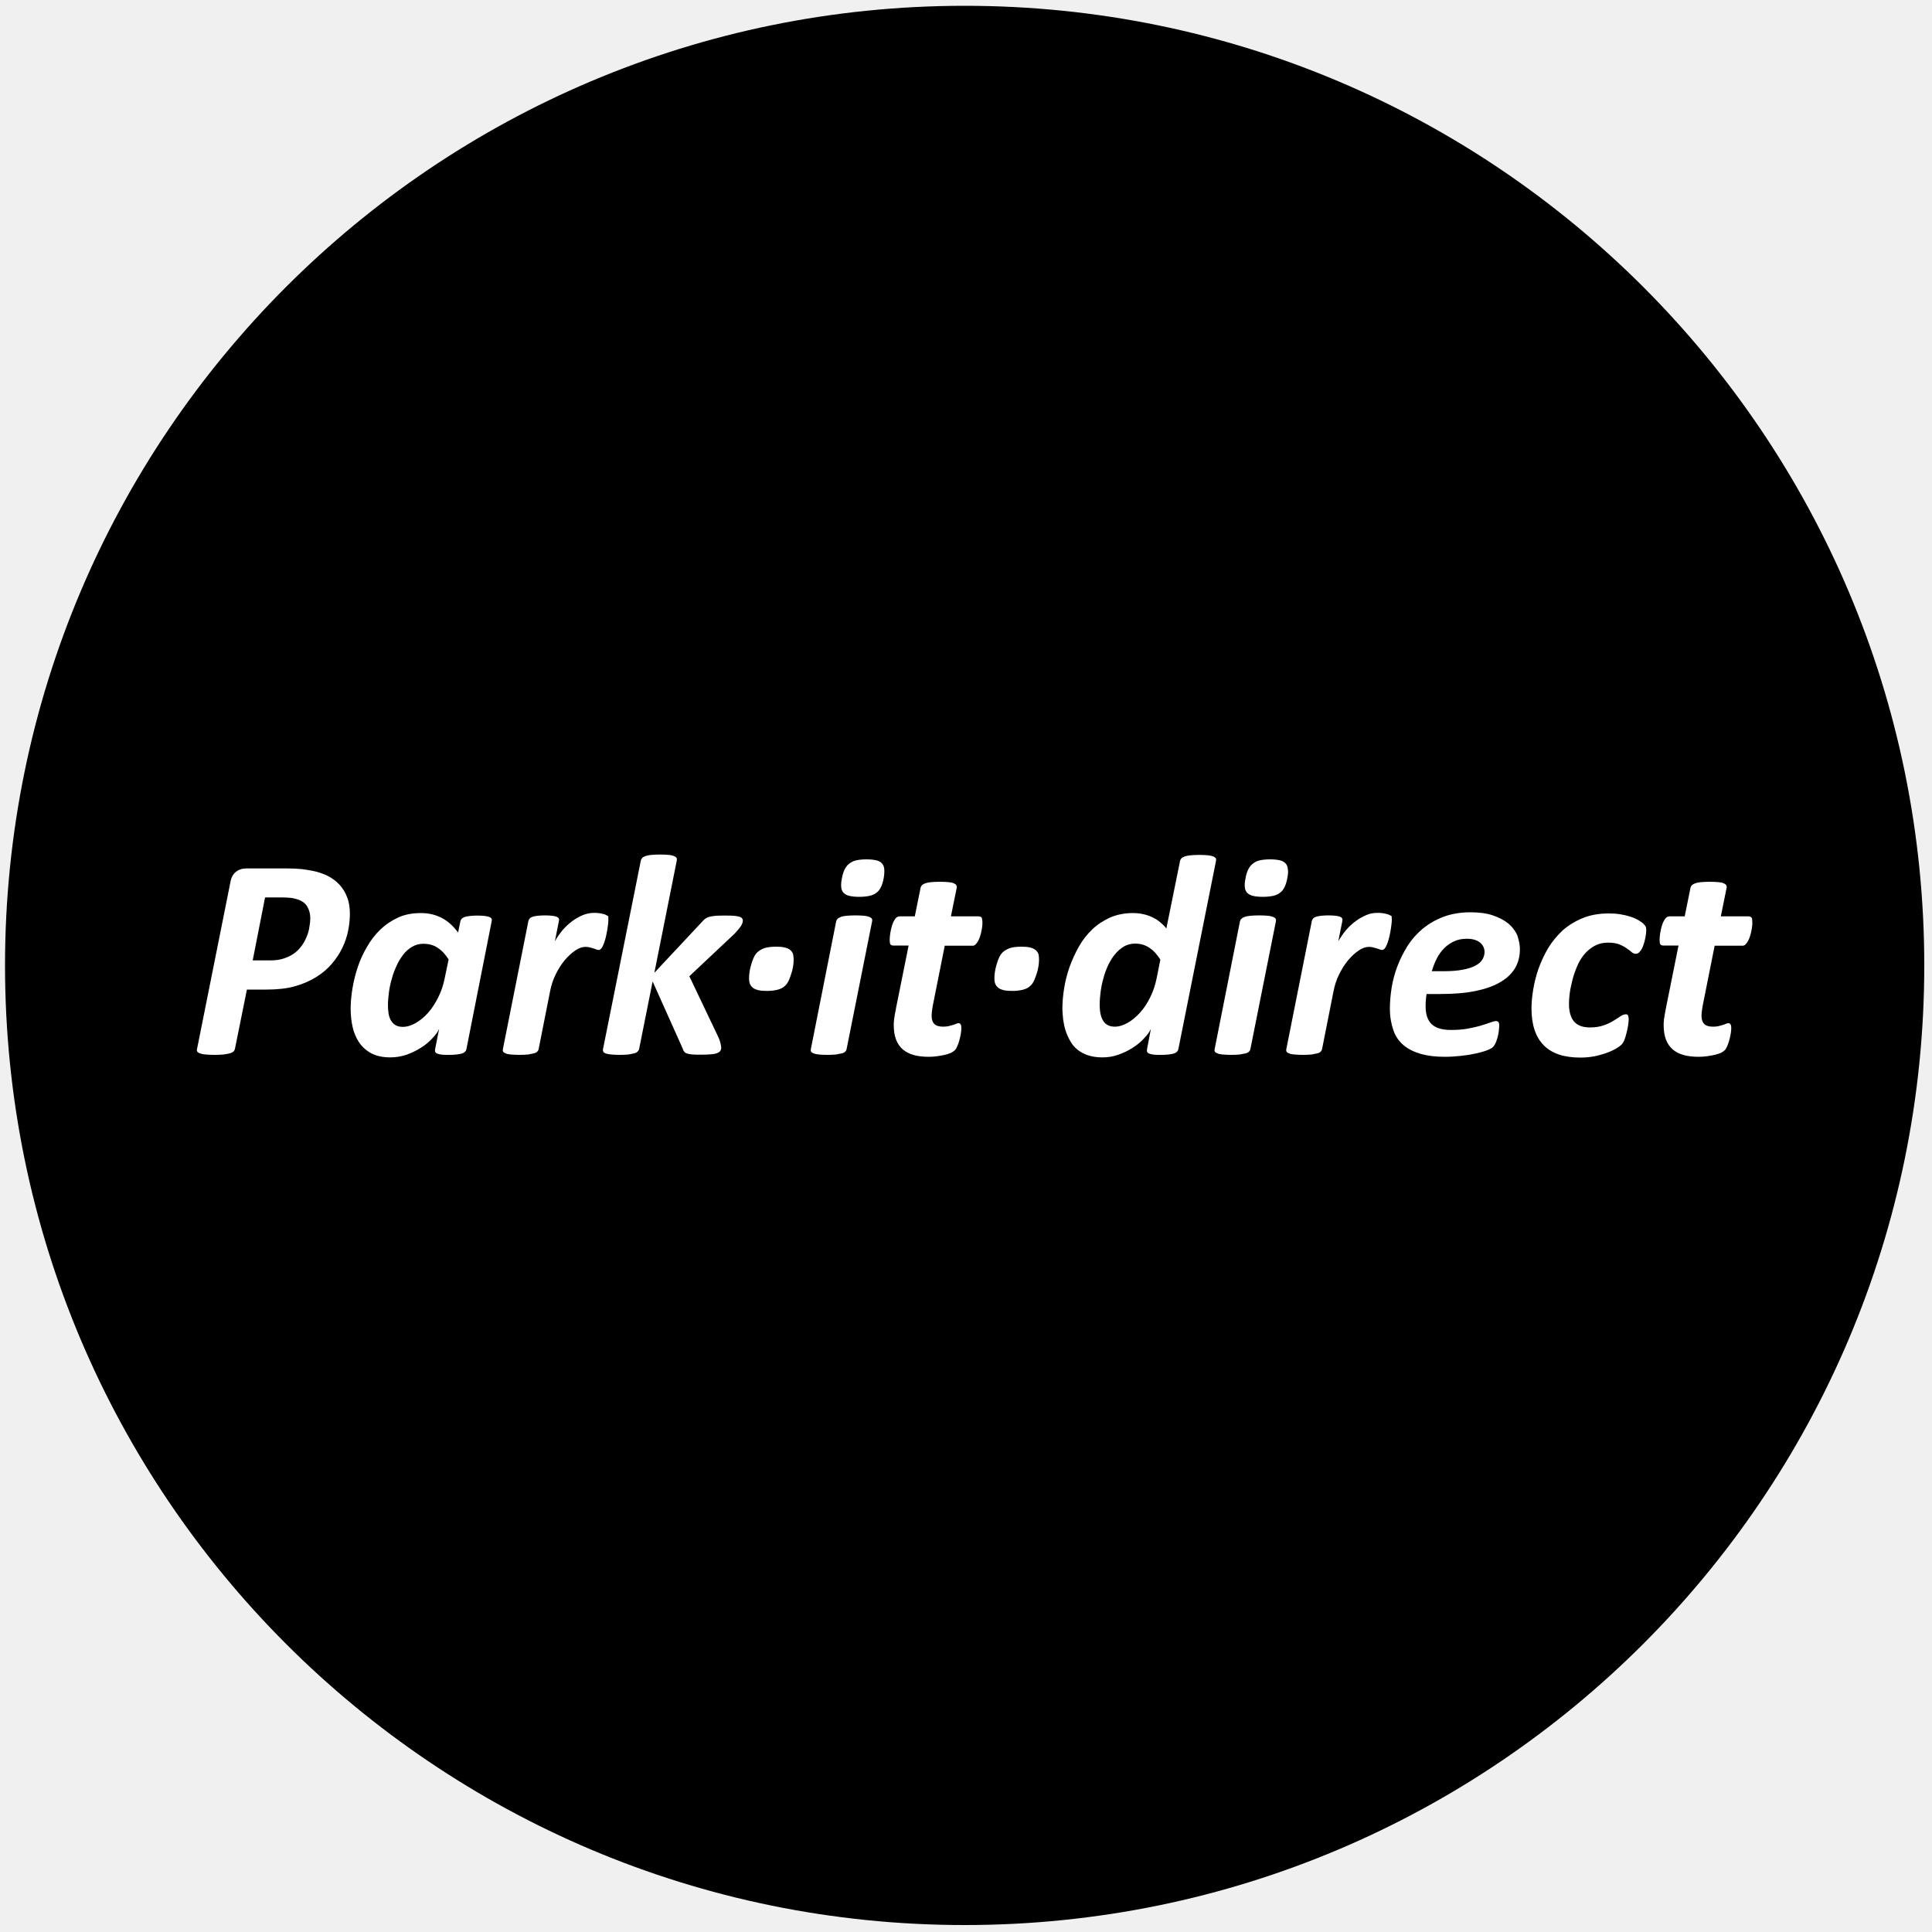
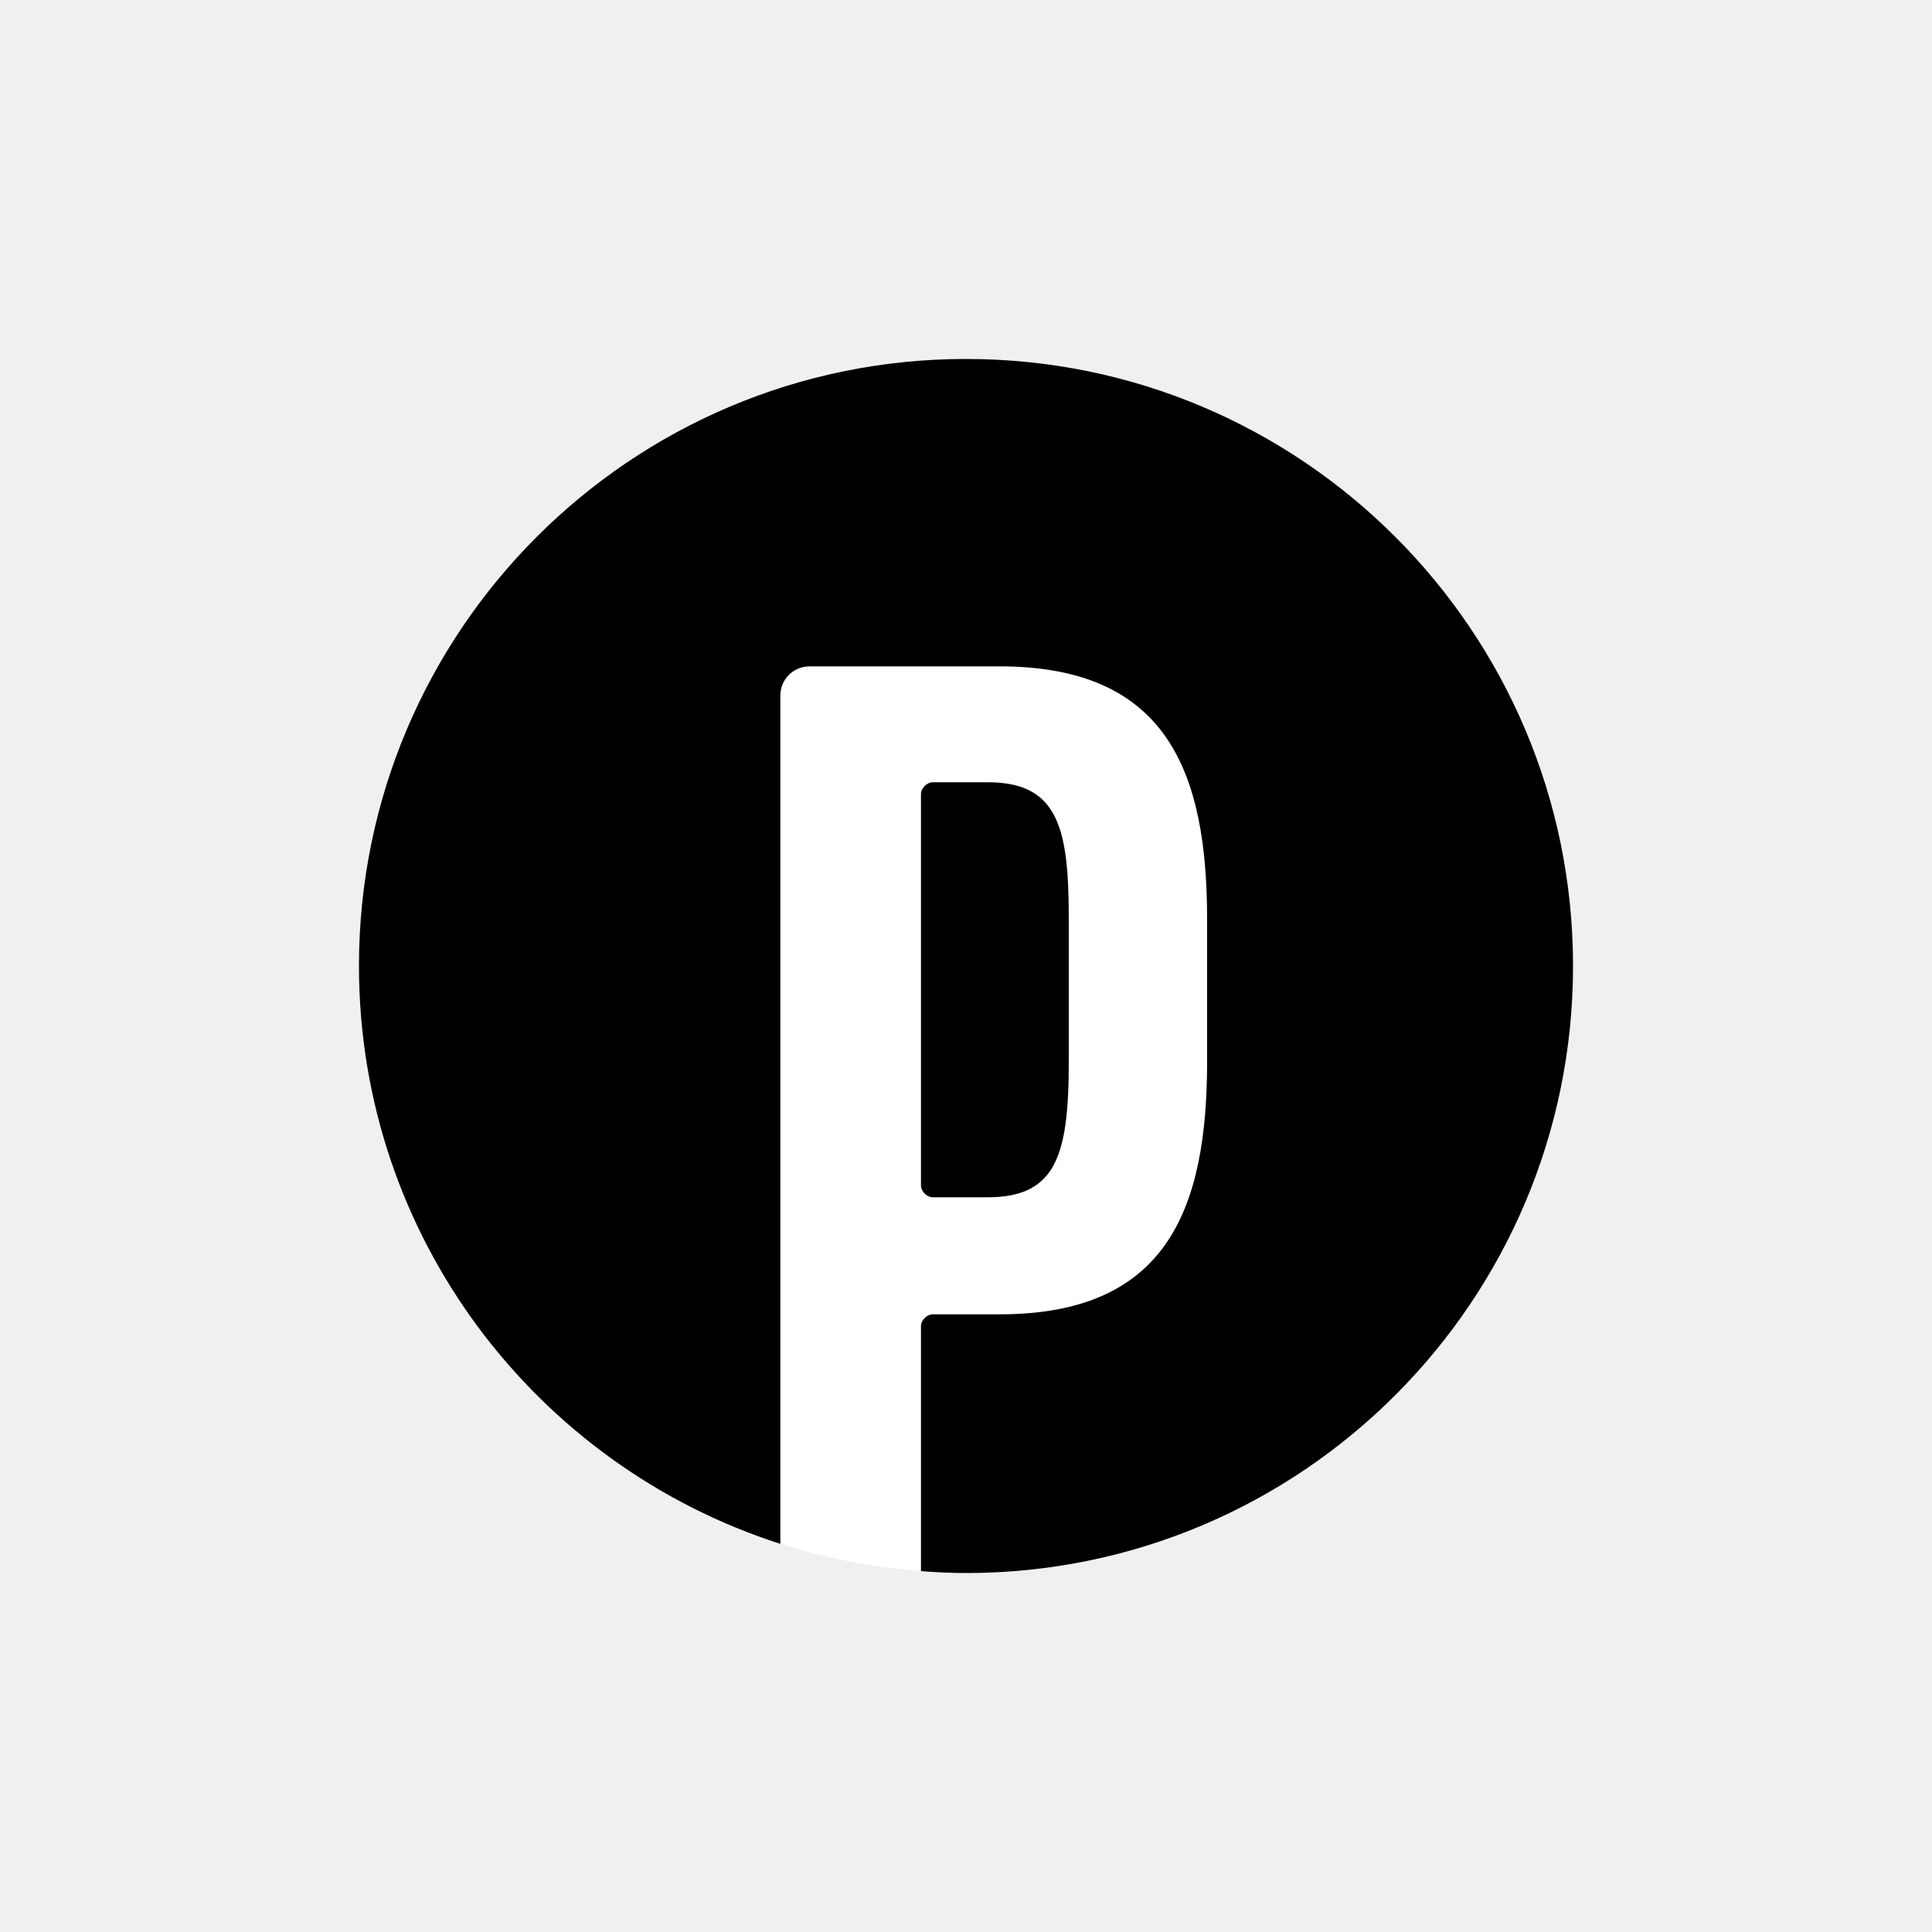
- <svg xmlns="http://www.w3.org/2000/svg" version="1.1" id="Layer_1" x="0px" y="0px" width="1000px" height="1000px" viewBox="0 0 1000 1000" style="enable-background:new 0 0 1000 1000;" xml:space="preserve">
+ <svg xmlns="http://www.w3.org/2000/svg" xmlns:xlink="http://www.w3.org/1999/xlink" version="1.1" id="Layer_1" x="0px" y="0px" viewBox="0 0 1000 1000" style="enable-background:new 0 0 1000 1000;" xml:space="preserve">
  <style type="text/css">
- 	.st0{fill:#FFFFFF;}
+ 	.st0{clip-path:url(#SVGID_2_);}
+ 	.st1{clip-path:url(#SVGID_4_);fill:#FFFFFF;}
+ 	.st2{clip-path:url(#SVGID_4_);}
</style>
  <g>
-     <path d="M499.3,996.4C773.6,996.4,996,774,996,499.7C996,225.4,773.6,3,499.3,3S2.6,225.4,2.6,499.7C2.6,774,225,996.4,499.3,996.4   " />
-   </g>
-   <g>
-     <path class="st0" d="M181.1,473c0,2.8-0.3,5.7-0.9,8.7c-0.6,3-1.6,6-3,8.9c-1.4,2.9-3.2,5.6-5.4,8.2c-2.2,2.6-4.9,4.9-8.1,6.9   c-3.2,2-6.9,3.6-11.1,4.8c-4.2,1.2-9.2,1.7-14.8,1.7h-10l-6.2,30.7c-0.1,0.5-0.3,0.9-0.7,1.3c-0.4,0.4-1,0.7-1.9,1   c-0.8,0.2-1.9,0.4-3.2,0.6c-1.3,0.1-2.9,0.2-4.8,0.2c-1.8,0-3.4-0.1-4.6-0.2c-1.2-0.1-2.2-0.3-2.9-0.6c-0.7-0.2-1.2-0.6-1.4-0.9   c-0.2-0.4-0.3-0.8-0.1-1.4l17.3-86.5c0.4-2.3,1.4-4.1,2.9-5.2c1.5-1.2,3.3-1.7,5.5-1.7h21c2.6,0,4.9,0.1,6.9,0.3c2,0.2,4,0.5,6,0.9   c3,0.6,5.7,1.5,8.1,2.7c2.4,1.2,4.4,2.8,6.1,4.6c1.7,1.9,3,4,3.9,6.5C180.7,467,181.1,469.8,181.1,473z M160.6,475.2   c0-2.4-0.6-4.4-1.7-6.2c-1.1-1.7-2.9-2.9-5.3-3.6c-1-0.3-2.2-0.6-3.5-0.7c-1.3-0.1-2.7-0.2-4.3-0.2h-8.6l-6.4,32.6h8.9   c2.8,0,5.2-0.3,7.2-1c2-0.7,3.8-1.5,5.3-2.6c1.5-1.1,2.8-2.4,3.9-3.9c1.1-1.5,1.9-3,2.6-4.7c0.7-1.6,1.2-3.3,1.4-4.9   C160.4,478.4,160.6,476.8,160.6,475.2z" />
-     <path class="st0" d="M241.4,543.1c-0.2,1-1,1.8-2.3,2.2c-1.4,0.4-3.6,0.7-6.6,0.7c-1.5,0-2.8,0-3.7-0.1c-1-0.1-1.7-0.3-2.3-0.5   c-0.6-0.2-1-0.5-1.2-0.9c-0.2-0.4-0.2-0.8-0.1-1.4l2.1-10.6c-0.7,1.6-1.9,3.3-3.6,5c-1.6,1.8-3.6,3.4-5.8,4.8   c-2.2,1.4-4.7,2.6-7.4,3.6c-2.7,0.9-5.5,1.4-8.4,1.4c-4,0-7.2-0.7-9.9-2.1c-2.6-1.4-4.7-3.3-6.3-5.6c-1.6-2.4-2.7-5-3.4-8.1   s-1-6.2-1-9.5c0-3.1,0.3-6.5,0.9-10.2c0.6-3.7,1.5-7.4,2.7-11c1.2-3.7,2.8-7.2,4.8-10.6c1.9-3.4,4.2-6.4,6.9-9   c2.7-2.6,5.8-4.7,9.3-6.3c3.5-1.6,7.4-2.3,11.8-2.3c4.1,0,7.7,0.9,10.9,2.6c3.2,1.7,5.9,4.2,8.3,7.5l1.2-5.9c0.2-1,1-1.8,2.3-2.2   c1.4-0.4,3.6-0.7,6.6-0.7c1.5,0,2.7,0.1,3.7,0.2c1,0.1,1.8,0.3,2.3,0.5c0.6,0.2,1,0.5,1.2,0.9c0.2,0.4,0.2,0.8,0.1,1.3L241.4,543.1   z M232.2,496.6c-1.7-2.7-3.7-4.8-5.8-6.1c-2.1-1.4-4.5-2-7.3-2c-2.1,0-4,0.5-5.7,1.5c-1.7,1-3.3,2.3-4.6,4   c-1.3,1.7-2.5,3.6-3.5,5.8c-1,2.2-1.9,4.4-2.5,6.8c-0.7,2.4-1.2,4.7-1.5,7.1c-0.3,2.4-0.5,4.6-0.5,6.6c0,1.5,0.1,2.9,0.3,4.2   s0.6,2.5,1.2,3.6c0.6,1,1.4,1.9,2.4,2.5c1,0.6,2.3,0.9,3.8,0.9c2.2,0,4.4-0.7,6.7-2c2.3-1.3,4.4-3.1,6.4-5.3c2-2.3,3.7-4.9,5.2-7.9   c1.5-3,2.6-6.2,3.3-9.6L232.2,496.6z" />
-     <path class="st0" d="M314.9,475.8c0,0.3,0,1-0.1,1.9c-0.1,0.9-0.2,1.9-0.4,3.1c-0.2,1.2-0.4,2.4-0.7,3.7c-0.3,1.3-0.6,2.4-1,3.5   c-0.4,1.1-0.8,2-1.3,2.7c-0.5,0.7-1,1-1.5,1c-0.4,0-0.9-0.1-1.3-0.3c-0.4-0.2-0.9-0.3-1.5-0.5c-0.5-0.2-1.1-0.3-1.8-0.5   c-0.6-0.2-1.4-0.3-2.2-0.3c-1.7,0-3.5,0.6-5.4,1.9c-1.9,1.3-3.7,3-5.5,5.1c-1.7,2.1-3.3,4.6-4.6,7.3c-1.4,2.8-2.3,5.7-2.9,8.8   l-5.9,29.8c-0.1,0.5-0.3,0.9-0.7,1.3s-0.9,0.7-1.7,0.9c-0.8,0.2-1.8,0.4-3,0.6c-1.2,0.1-2.7,0.2-4.5,0.2c-1.8,0-3.3-0.1-4.5-0.2   c-1.2-0.1-2.1-0.3-2.7-0.6c-0.7-0.2-1.1-0.6-1.3-0.9c-0.2-0.4-0.2-0.8-0.1-1.3l13.2-66.3c0.1-0.5,0.3-0.9,0.7-1.3   c0.3-0.4,0.9-0.7,1.5-0.9s1.5-0.4,2.6-0.5c1.1-0.1,2.3-0.2,3.8-0.2c1.5,0,2.8,0.1,3.7,0.2c1,0.1,1.7,0.3,2.3,0.5   c0.5,0.2,0.9,0.5,1.1,0.9c0.2,0.4,0.2,0.8,0.1,1.3l-2.1,10.5c1.2-2.1,2.6-4.1,4.1-5.9c1.6-1.8,3.2-3.3,5-4.6   c1.8-1.3,3.6-2.3,5.5-3.1c1.9-0.7,3.7-1.1,5.6-1.1c0.7,0,1.5,0,2.3,0.1c0.8,0.1,1.5,0.2,2.2,0.4c0.7,0.1,1.3,0.3,1.8,0.6   s0.9,0.5,1.2,0.7C314.8,474.6,314.9,475.1,314.9,475.8z" />
-     <path class="st0" d="M384.5,476.5c0,0.8-0.3,1.7-1,2.8c-0.7,1.1-1.8,2.4-3.3,4l-23.4,22l15.2,31.9c0.5,1.2,0.8,2.2,1,3.1   c0.2,0.9,0.3,1.6,0.3,2.1c0,0.6-0.2,1.1-0.5,1.6c-0.3,0.4-0.9,0.8-1.6,1.1c-0.8,0.3-1.8,0.5-3.1,0.6c-1.3,0.1-3,0.2-4.9,0.2   c-2,0-3.6,0-4.8-0.1c-1.2-0.1-2.2-0.3-2.8-0.5c-0.7-0.2-1.2-0.6-1.5-1c-0.3-0.4-0.6-0.9-0.7-1.5L337.8,508l-7,35   c-0.1,0.5-0.4,0.9-0.8,1.3s-0.9,0.7-1.7,0.9c-0.8,0.2-1.8,0.4-3,0.6c-1.2,0.1-2.7,0.2-4.5,0.2c-1.8,0-3.3-0.1-4.5-0.2   c-1.2-0.1-2.1-0.3-2.7-0.5c-0.6-0.2-1.1-0.5-1.3-0.9s-0.3-0.8-0.2-1.3l19.6-97.7c0.1-0.5,0.3-0.9,0.7-1.3c0.3-0.4,0.9-0.7,1.7-1   c0.8-0.3,1.8-0.5,3-0.6c1.2-0.1,2.7-0.2,4.6-0.2c1.8,0,3.3,0.1,4.5,0.2c1.2,0.1,2.1,0.4,2.7,0.6c0.6,0.3,1.1,0.6,1.3,1   c0.2,0.4,0.2,0.8,0.1,1.3l-11.6,58.1l24.8-26.5c0.5-0.6,1-1.1,1.6-1.5c0.6-0.4,1.3-0.8,2.2-1c0.9-0.2,2-0.4,3.2-0.5   c1.3-0.1,2.8-0.1,4.7-0.1c1.8,0,3.4,0,4.6,0.1c1.2,0.1,2.2,0.3,2.9,0.5c0.7,0.2,1.2,0.5,1.4,0.9   C384.4,475.7,384.5,476.1,384.5,476.5z" />
-     <path class="st0" d="M410.8,496.7c0,1.1-0.1,2.3-0.3,3.5c-0.2,1.3-0.5,2.5-0.9,3.7c-0.4,1.2-0.8,2.4-1.3,3.5   c-0.5,1.1-1.1,2-1.8,2.7c-1,1-2.4,1.8-4.1,2.2c-1.7,0.4-3.5,0.6-5.4,0.6c-1.8,0-3.3-0.1-4.5-0.4c-1.2-0.3-2.2-0.7-2.9-1.3   c-0.7-0.6-1.2-1.3-1.5-2.1c-0.3-0.8-0.4-1.8-0.4-2.9c0-1,0.1-2.1,0.3-3.4s0.5-2.5,0.9-3.8c0.4-1.3,0.8-2.5,1.3-3.5   c0.5-1.1,1.1-1.9,1.7-2.5c0.9-0.9,2.1-1.6,3.6-2.2c1.5-0.5,3.5-0.8,6.1-0.8c1.8,0,3.3,0.1,4.5,0.4c1.2,0.3,2.2,0.7,2.9,1.3   c0.7,0.6,1.2,1.3,1.5,2.1C410.6,494.6,410.8,495.6,410.8,496.7z" />
-     <path class="st0" d="M438.2,543c-0.1,0.5-0.3,0.9-0.7,1.3s-0.9,0.7-1.7,0.9c-0.8,0.2-1.8,0.4-3,0.6c-1.2,0.1-2.7,0.2-4.5,0.2   c-1.8,0-3.3-0.1-4.5-0.2c-1.2-0.1-2.1-0.3-2.7-0.6c-0.7-0.2-1.1-0.6-1.3-0.9c-0.2-0.4-0.2-0.8-0.1-1.3l13.1-66.1   c0.1-0.5,0.3-0.9,0.7-1.3s0.9-0.7,1.7-1c0.8-0.3,1.8-0.5,3-0.6c1.2-0.1,2.7-0.2,4.6-0.2c1.8,0,3.3,0.1,4.5,0.2   c1.2,0.1,2.1,0.4,2.7,0.6c0.7,0.3,1.1,0.6,1.3,1c0.2,0.4,0.2,0.8,0.1,1.3L438.2,543z M457.4,454.5c-0.3,1.8-0.8,3.4-1.4,4.6   c-0.6,1.3-1.4,2.3-2.4,3c-1,0.8-2.2,1.3-3.6,1.6c-1.4,0.3-3.2,0.5-5.3,0.5c-2.1,0-3.8-0.2-5.1-0.5c-1.3-0.3-2.3-0.9-3-1.6   c-0.7-0.8-1.1-1.8-1.2-3c-0.1-1.3,0-2.8,0.4-4.6c0.3-1.8,0.8-3.3,1.4-4.5c0.6-1.2,1.4-2.3,2.4-3c1-0.8,2.2-1.4,3.6-1.7   c1.4-0.3,3.2-0.5,5.3-0.5c2.1,0,3.8,0.2,5.1,0.5c1.3,0.3,2.3,0.9,3,1.7c0.7,0.8,1,1.8,1.1,3C457.8,451.2,457.7,452.7,457.4,454.5z" />
-     <path class="st0" d="M508.5,477.5c0,0.5,0,1.1-0.1,1.9c-0.1,0.8-0.2,1.6-0.4,2.5s-0.4,1.8-0.7,2.7s-0.6,1.7-1,2.4   c-0.4,0.7-0.8,1.3-1.3,1.8c-0.5,0.5-1,0.7-1.5,0.7H489l-6.2,31.1c-0.1,0.7-0.3,1.6-0.4,2.6c-0.1,1-0.2,1.8-0.2,2.5   c0,2,0.5,3.4,1.4,4.3c0.9,0.9,2.4,1.4,4.5,1.4c1.2,0,2.2-0.1,3-0.3c0.8-0.2,1.6-0.4,2.2-0.6c0.6-0.2,1.2-0.4,1.6-0.6   c0.4-0.2,0.9-0.3,1.3-0.3s0.7,0.2,1,0.6s0.4,1,0.4,1.8c0,0.9-0.1,2-0.3,3.2s-0.5,2.3-0.8,3.5c-0.3,1.1-0.7,2.1-1.1,3   c-0.4,0.9-0.8,1.6-1.3,2s-1.1,0.9-2,1.3c-0.9,0.4-1.9,0.7-3.2,1c-1.2,0.3-2.5,0.5-3.9,0.7c-1.4,0.2-2.8,0.3-4.2,0.3   c-3,0-5.6-0.3-7.8-0.9s-4.1-1.6-5.7-2.9c-1.5-1.3-2.7-3-3.5-5.1c-0.8-2.1-1.2-4.6-1.2-7.6c0-0.5,0-1.2,0.1-1.9   c0-0.7,0.1-1.5,0.3-2.3c0.1-0.8,0.2-1.6,0.4-2.4s0.3-1.5,0.4-2.2l6.5-32.3h-8c-0.6,0-1.1-0.2-1.4-0.6c-0.3-0.4-0.4-1.2-0.4-2.4   c0-0.8,0.1-1.9,0.3-3.3c0.2-1.4,0.5-2.7,0.9-4c0.4-1.3,0.9-2.4,1.6-3.4c0.6-0.9,1.4-1.4,2.3-1.4h7.9l3-14.8   c0.1-0.5,0.3-0.9,0.7-1.3c0.4-0.4,0.9-0.7,1.7-1c0.8-0.3,1.8-0.5,3-0.6c1.2-0.1,2.7-0.2,4.6-0.2c1.8,0,3.3,0.1,4.5,0.2   c1.2,0.1,2.1,0.3,2.7,0.6c0.6,0.3,1.1,0.6,1.3,1c0.2,0.4,0.3,0.8,0.2,1.3l-3,14.8h14.3c0.8,0,1.4,0.3,1.7,0.8   C508.3,475.6,508.5,476.4,508.5,477.5z" />
-     <path class="st0" d="M537.8,496.7c0,1.1-0.1,2.3-0.3,3.5c-0.2,1.3-0.5,2.5-0.9,3.7c-0.4,1.2-0.8,2.4-1.3,3.5   c-0.5,1.1-1.1,2-1.8,2.7c-1,1-2.4,1.8-4.1,2.2c-1.7,0.4-3.5,0.6-5.4,0.6c-1.8,0-3.3-0.1-4.5-0.4c-1.2-0.3-2.2-0.7-2.9-1.3   c-0.7-0.6-1.2-1.3-1.5-2.1c-0.3-0.8-0.4-1.8-0.4-2.9c0-1,0.1-2.1,0.3-3.4s0.5-2.5,0.9-3.8c0.4-1.3,0.8-2.5,1.3-3.5   c0.5-1.1,1.1-1.9,1.7-2.5c0.9-0.9,2.1-1.6,3.6-2.2c1.5-0.5,3.5-0.8,6.1-0.8c1.8,0,3.3,0.1,4.5,0.4c1.2,0.3,2.2,0.7,2.9,1.3   c0.7,0.6,1.2,1.3,1.5,2.1C537.7,494.6,537.8,495.6,537.8,496.7z" />
-     <path class="st0" d="M609.9,543.1c-0.2,1-1,1.8-2.3,2.2c-1.4,0.4-3.6,0.7-6.6,0.7c-1.5,0-2.8,0-3.7-0.1c-1-0.1-1.7-0.3-2.3-0.5   s-1-0.5-1.2-0.9c-0.2-0.4-0.2-0.8-0.1-1.4l2-10.6c-0.7,1.6-1.9,3.3-3.6,5c-1.6,1.8-3.6,3.4-5.8,4.8c-2.2,1.5-4.7,2.6-7.4,3.6   s-5.5,1.4-8.4,1.4c-2.8,0-5.3-0.4-7.4-1.1s-3.9-1.7-5.4-2.9s-2.8-2.7-3.7-4.4c-1-1.7-1.8-3.5-2.4-5.3s-1-3.8-1.3-5.8   c-0.2-2-0.4-4-0.4-5.9c0-3.2,0.3-6.7,0.9-10.4c0.6-3.7,1.5-7.3,2.8-11c1.3-3.6,2.9-7.1,4.8-10.5c1.9-3.4,4.2-6.3,6.9-8.9   c2.7-2.6,5.8-4.6,9.3-6.2c3.5-1.5,7.4-2.3,11.8-2.3c1.9,0,3.8,0.2,5.5,0.6c1.8,0.4,3.4,1,4.8,1.7c1.5,0.7,2.8,1.6,4,2.6   c1.2,1,2.2,2,3,3.1l7.1-35c0.1-0.5,0.3-0.9,0.7-1.3c0.3-0.4,0.9-0.7,1.7-1c0.8-0.3,1.8-0.5,3-0.6c1.2-0.1,2.7-0.2,4.6-0.2   c1.8,0,3.3,0.1,4.5,0.2c1.2,0.1,2.1,0.4,2.7,0.6c0.6,0.3,1.1,0.6,1.3,1c0.2,0.4,0.2,0.8,0.1,1.3L609.9,543.1z M600.6,496.7   c-1.7-2.7-3.6-4.8-5.8-6.2c-2.1-1.4-4.5-2.1-7.3-2.1c-2,0-3.9,0.5-5.6,1.4c-1.7,1-3.2,2.3-4.6,3.9c-1.4,1.6-2.5,3.5-3.6,5.6   c-1,2.2-1.9,4.4-2.5,6.8c-0.7,2.4-1.2,4.8-1.5,7.1c-0.3,2.4-0.5,4.6-0.5,6.8c0,3.8,0.6,6.6,1.9,8.5c1.2,1.9,3.2,2.9,5.9,2.9   c2.2,0,4.4-0.7,6.7-2c2.3-1.3,4.4-3.1,6.4-5.3c2-2.2,3.7-4.8,5.2-7.8c1.5-3,2.6-6.2,3.3-9.6L600.6,496.7z" />
-     <path class="st0" d="M647.2,543c-0.1,0.5-0.3,0.9-0.7,1.3s-0.9,0.7-1.7,0.9c-0.8,0.2-1.8,0.4-3,0.6c-1.2,0.1-2.7,0.2-4.5,0.2   c-1.8,0-3.3-0.1-4.5-0.2c-1.2-0.1-2.1-0.3-2.7-0.6c-0.7-0.2-1.1-0.6-1.3-0.9c-0.2-0.4-0.2-0.8-0.1-1.3l13.1-66.1   c0.1-0.5,0.3-0.9,0.7-1.3s0.9-0.7,1.7-1c0.8-0.3,1.8-0.5,3-0.6c1.2-0.1,2.7-0.2,4.6-0.2c1.8,0,3.3,0.1,4.5,0.2   c1.2,0.1,2.1,0.4,2.7,0.6c0.7,0.3,1.1,0.6,1.3,1c0.2,0.4,0.2,0.8,0.1,1.3L647.2,543z M666.3,454.5c-0.3,1.8-0.8,3.4-1.4,4.6   c-0.6,1.3-1.4,2.3-2.4,3c-1,0.8-2.2,1.3-3.6,1.6c-1.4,0.3-3.2,0.5-5.3,0.5c-2.1,0-3.8-0.2-5.1-0.5c-1.3-0.3-2.3-0.9-3-1.6   c-0.7-0.8-1.1-1.8-1.2-3c-0.1-1.3,0-2.8,0.4-4.6c0.3-1.8,0.8-3.3,1.4-4.5c0.6-1.2,1.4-2.3,2.4-3c1-0.8,2.2-1.4,3.6-1.7   c1.4-0.3,3.2-0.5,5.3-0.5c2.1,0,3.8,0.2,5.1,0.5c1.3,0.3,2.3,0.9,3,1.7c0.7,0.8,1,1.8,1.1,3C666.8,451.2,666.7,452.7,666.3,454.5z" />
-     <path class="st0" d="M720.4,475.8c0,0.3,0,1-0.1,1.9c-0.1,0.9-0.2,1.9-0.4,3.1c-0.2,1.2-0.4,2.4-0.7,3.7c-0.3,1.3-0.6,2.4-1,3.5   c-0.4,1.1-0.8,2-1.3,2.7c-0.5,0.7-1,1-1.5,1c-0.4,0-0.9-0.1-1.3-0.3c-0.4-0.2-0.9-0.3-1.5-0.5c-0.5-0.2-1.1-0.3-1.8-0.5   c-0.6-0.2-1.4-0.3-2.2-0.3c-1.7,0-3.5,0.6-5.4,1.9c-1.9,1.3-3.7,3-5.5,5.1c-1.7,2.1-3.3,4.6-4.6,7.3c-1.4,2.8-2.3,5.7-2.9,8.8   l-5.9,29.8c-0.1,0.5-0.3,0.9-0.7,1.3s-0.9,0.7-1.7,0.9c-0.8,0.2-1.8,0.4-3,0.6c-1.2,0.1-2.7,0.2-4.5,0.2c-1.8,0-3.3-0.1-4.5-0.2   c-1.2-0.1-2.1-0.3-2.7-0.6c-0.7-0.2-1.1-0.6-1.3-0.9c-0.2-0.4-0.2-0.8-0.1-1.3l13.2-66.3c0.1-0.5,0.3-0.9,0.7-1.3   c0.3-0.4,0.9-0.7,1.5-0.9c0.7-0.2,1.5-0.4,2.6-0.5c1.1-0.1,2.3-0.2,3.8-0.2c1.5,0,2.8,0.1,3.7,0.2c1,0.1,1.7,0.3,2.3,0.5   c0.5,0.2,0.9,0.5,1.1,0.9c0.2,0.4,0.2,0.8,0.1,1.3l-2.1,10.5c1.2-2.1,2.6-4.1,4.1-5.9c1.6-1.8,3.2-3.3,5-4.6   c1.8-1.3,3.6-2.3,5.5-3.1s3.7-1.1,5.6-1.1c0.7,0,1.5,0,2.3,0.1c0.8,0.1,1.5,0.2,2.2,0.4s1.3,0.3,1.8,0.6c0.5,0.2,0.9,0.5,1.2,0.7   C720.2,474.6,720.4,475.1,720.4,475.8z" />
-     <path class="st0" d="M786.7,491.3c0,3.6-0.8,6.8-2.4,9.6c-1.6,2.8-4.1,5.3-7.5,7.3c-3.4,2.1-7.7,3.6-12.9,4.7   c-5.2,1.1-11.4,1.6-18.7,1.6h-6.8c-0.2,1.1-0.3,2.3-0.4,3.4c-0.1,1.1-0.1,2.1-0.1,3.1c0,4,1,7,3.1,9.1c2.1,2,5.4,3,10,3   c3.3,0,6.2-0.2,8.8-0.7c2.6-0.5,4.9-1,6.8-1.6c2-0.6,3.6-1.1,4.9-1.6c1.3-0.5,2.2-0.7,2.8-0.7s1,0.2,1.3,0.5   c0.2,0.3,0.4,0.9,0.4,1.6c0,0.8-0.1,1.8-0.2,2.9c-0.1,1.1-0.4,2.2-0.6,3.2c-0.3,1.1-0.6,2.1-1,3c-0.4,0.9-0.9,1.7-1.4,2.2   c-0.6,0.6-1.7,1.2-3.3,1.8c-1.6,0.6-3.5,1.1-5.7,1.6c-2.2,0.5-4.7,0.9-7.5,1.2c-2.8,0.3-5.6,0.5-8.5,0.5c-4.8,0-8.9-0.5-12.4-1.5   c-3.5-1-6.5-2.5-8.9-4.5c-2.4-2-4.2-4.6-5.3-7.8s-1.8-6.9-1.8-11.2c0-3.3,0.3-6.9,0.9-10.7c0.6-3.8,1.6-7.5,3-11.2   c1.4-3.7,3.2-7.2,5.3-10.6c2.2-3.4,4.8-6.3,7.9-8.9c3.1-2.5,6.7-4.6,10.7-6.1c4.1-1.5,8.7-2.3,13.9-2.3c4.5,0,8.4,0.5,11.6,1.6   c3.2,1.1,5.9,2.5,8,4.2c2.1,1.8,3.6,3.8,4.6,6C786.2,486.7,786.7,489,786.7,491.3z M768.4,492.8c0-2-0.8-3.6-2.3-4.9   c-1.6-1.3-3.8-2-6.8-2c-2.5,0-4.7,0.4-6.6,1.3c-2,0.9-3.7,2.1-5.2,3.6c-1.5,1.5-2.8,3.3-3.8,5.3c-1.1,2.1-1.9,4.2-2.6,6.6h6.2   c4,0,7.3-0.3,9.9-0.8c2.7-0.5,4.8-1.2,6.5-2.1s2.8-1.9,3.6-3.2C768,495.4,768.4,494.1,768.4,492.8z" />
-     <path class="st0" d="M852.1,481.2c0,1.1-0.1,2.4-0.4,3.9c-0.3,1.4-0.6,2.8-1.1,4.1c-0.4,1.3-1,2.4-1.7,3.2   c-0.7,0.9-1.4,1.3-2.2,1.3c-0.7,0-1.5-0.3-2.2-0.9c-0.7-0.6-1.5-1.3-2.6-2c-1-0.7-2.3-1.4-3.8-2c-1.5-0.6-3.5-0.9-5.9-0.9   c-2.6,0-4.9,0.6-6.9,1.7c-2,1.1-3.8,2.6-5.3,4.4c-1.5,1.8-2.8,3.9-3.7,6.2c-1,2.3-1.8,4.6-2.4,7c-0.6,2.4-1.1,4.6-1.4,6.8   c-0.3,2.2-0.4,4-0.4,5.6c0,4,0.9,7.1,2.6,9.1c1.8,2.1,4.5,3.1,8.3,3.1c2.8,0,5.1-0.4,7.1-1.1c2-0.7,3.7-1.5,5.1-2.4   c1.4-0.9,2.6-1.6,3.6-2.3c1-0.7,1.9-1,2.8-1c0.5,0,0.9,0.2,1.1,0.7s0.3,1.1,0.3,1.9c0,0.8-0.1,1.9-0.3,3.2   c-0.2,1.3-0.5,2.5-0.8,3.8c-0.3,1.3-0.7,2.5-1.1,3.6c-0.4,1.1-1,2-1.6,2.6c-0.7,0.6-1.7,1.4-3.2,2.2c-1.4,0.8-3.1,1.5-5,2.2   c-1.9,0.6-3.9,1.2-6.1,1.6c-2.2,0.4-4.5,0.6-6.9,0.6c-8.5,0-14.8-2.1-19-6.4c-4.2-4.3-6.3-10.6-6.3-19c0-3,0.3-6.3,0.9-9.9   c0.6-3.6,1.5-7.2,2.8-10.9c1.3-3.6,3-7.2,5-10.6c2.1-3.4,4.6-6.4,7.5-9.1c3-2.6,6.4-4.7,10.3-6.3c3.9-1.6,8.4-2.4,13.5-2.4   c2,0,3.9,0.1,5.8,0.4s3.6,0.7,5.2,1.2c1.6,0.5,3,1.1,4.2,1.8c1.2,0.7,2.1,1.3,2.7,1.9c0.6,0.6,1,1.1,1.2,1.5   C852,480,852.1,480.5,852.1,481.2z" />
-     <path class="st0" d="M907,477.5c0,0.5,0,1.1-0.1,1.9c-0.1,0.8-0.2,1.6-0.4,2.5c-0.2,0.9-0.4,1.8-0.7,2.7s-0.6,1.7-1,2.4   c-0.4,0.7-0.8,1.3-1.3,1.8c-0.5,0.5-1,0.7-1.5,0.7h-14.5l-6.2,31.1c-0.1,0.7-0.3,1.6-0.4,2.6c-0.1,1-0.2,1.8-0.2,2.5   c0,2,0.5,3.4,1.4,4.3c0.9,0.9,2.4,1.4,4.5,1.4c1.2,0,2.2-0.1,3-0.3c0.8-0.2,1.6-0.4,2.2-0.6c0.6-0.2,1.2-0.4,1.6-0.6   c0.4-0.2,0.9-0.3,1.3-0.3c0.4,0,0.7,0.2,1,0.6c0.3,0.4,0.4,1,0.4,1.8c0,0.9-0.1,2-0.3,3.2c-0.2,1.2-0.5,2.3-0.8,3.5   c-0.3,1.1-0.7,2.1-1.1,3c-0.4,0.9-0.8,1.6-1.3,2s-1.1,0.9-2,1.3c-0.9,0.4-1.9,0.7-3.2,1c-1.2,0.3-2.5,0.5-3.9,0.7   c-1.4,0.2-2.8,0.3-4.2,0.3c-3,0-5.6-0.3-7.8-0.9c-2.3-0.6-4.1-1.6-5.7-2.9c-1.5-1.3-2.7-3-3.5-5.1c-0.8-2.1-1.2-4.6-1.2-7.6   c0-0.5,0-1.2,0.1-1.9c0-0.7,0.1-1.5,0.3-2.3c0.1-0.8,0.2-1.6,0.4-2.4c0.1-0.8,0.3-1.5,0.4-2.2l6.5-32.3h-8c-0.6,0-1.1-0.2-1.4-0.6   c-0.3-0.4-0.4-1.2-0.4-2.4c0-0.8,0.1-1.9,0.3-3.3c0.2-1.4,0.5-2.7,0.9-4c0.4-1.3,0.9-2.4,1.6-3.4c0.6-0.9,1.4-1.4,2.3-1.4h7.9   l3-14.8c0.1-0.5,0.3-0.9,0.7-1.3c0.4-0.4,0.9-0.7,1.7-1c0.8-0.3,1.8-0.5,3-0.6c1.2-0.1,2.7-0.2,4.6-0.2c1.8,0,3.3,0.1,4.5,0.2   c1.2,0.1,2.1,0.3,2.7,0.6c0.6,0.3,1.1,0.6,1.3,1c0.2,0.4,0.3,0.8,0.2,1.3l-3,14.8h14.3c0.8,0,1.4,0.3,1.7,0.8   C906.9,475.6,907,476.4,907,477.5z" />
+     <g>
+       <defs>
+         <rect id="SVGID_1_" x="153" y="153" width="694" height="694" />
+       </defs>
+       <clipPath id="SVGID_2_">
+         <use xlink:href="#SVGID_1_" style="overflow:visible;" />
+       </clipPath>
+       <g class="st0">
+         <defs>
+           <rect id="SVGID_3_" x="153" y="153" width="694" height="694" />
+         </defs>
+         <clipPath id="SVGID_4_">
+           <use xlink:href="#SVGID_3_" style="overflow:visible;" />
+         </clipPath>
+         <path class="st1" d="M476.7,686.4c0-3,3-6.1,6.1-6.1h34.6c86.7,0,107.4-54.6,107.4-131V476c0-76.4-20.6-131-107.4-131h-98.3     c-8.5,0-15.2,6.7-15.2,15.2v73.4v334.2V799c23.2,7.5,47.6,12.3,72.8,14.1v-45.4V686.4z M476.7,613.1v-72.8v-55.8v-66.1v-7.2     c0-3,3-6.1,6.1-6.1h28.5c17.1,0,27.3,5.2,33.4,15.5c6.9,11.6,8.5,29.8,8.5,54.9v73.4c0,25.9-1.6,44.5-8.9,56.2     c-6.1,9.9-16.3,14.8-33,14.8h-28.5c-3,0-6.1-3-6.1-6.1V613.1z" />
+         <path class="st2" d="M500,185.8c-173.5,0-314.2,140.7-314.2,314.2c0,140,91.6,258.5,218.1,299.1v-31.4V433.5v-73.4     c0-8.5,6.7-15.2,15.2-15.2h98.3c86.7,0,107.4,54.6,107.4,131v73.4c0,76.4-20.6,131-107.4,131h-34.6c-3,0-6.1,3-6.1,6.1v81.3v45.5     c7.7,0.6,15.5,1,23.3,1c173.5,0,314.2-140.7,314.2-314.2S673.5,185.8,500,185.8" />
+         <path class="st2" d="M482.8,619.7h28.5c16.7,0,26.8-4.9,33-14.8c7.2-11.7,8.9-30.2,8.9-56.2v-73.4c0-25.1-1.6-43.3-8.5-54.9     c-6.1-10.3-16.3-15.5-33.4-15.5h-28.5c-3,0-6.1,3-6.1,6.1v7.2v66.1v55.8V613v0.6C476.7,616.6,479.7,619.7,482.8,619.7" />
+       </g>
+     </g>
  </g>
</svg>
